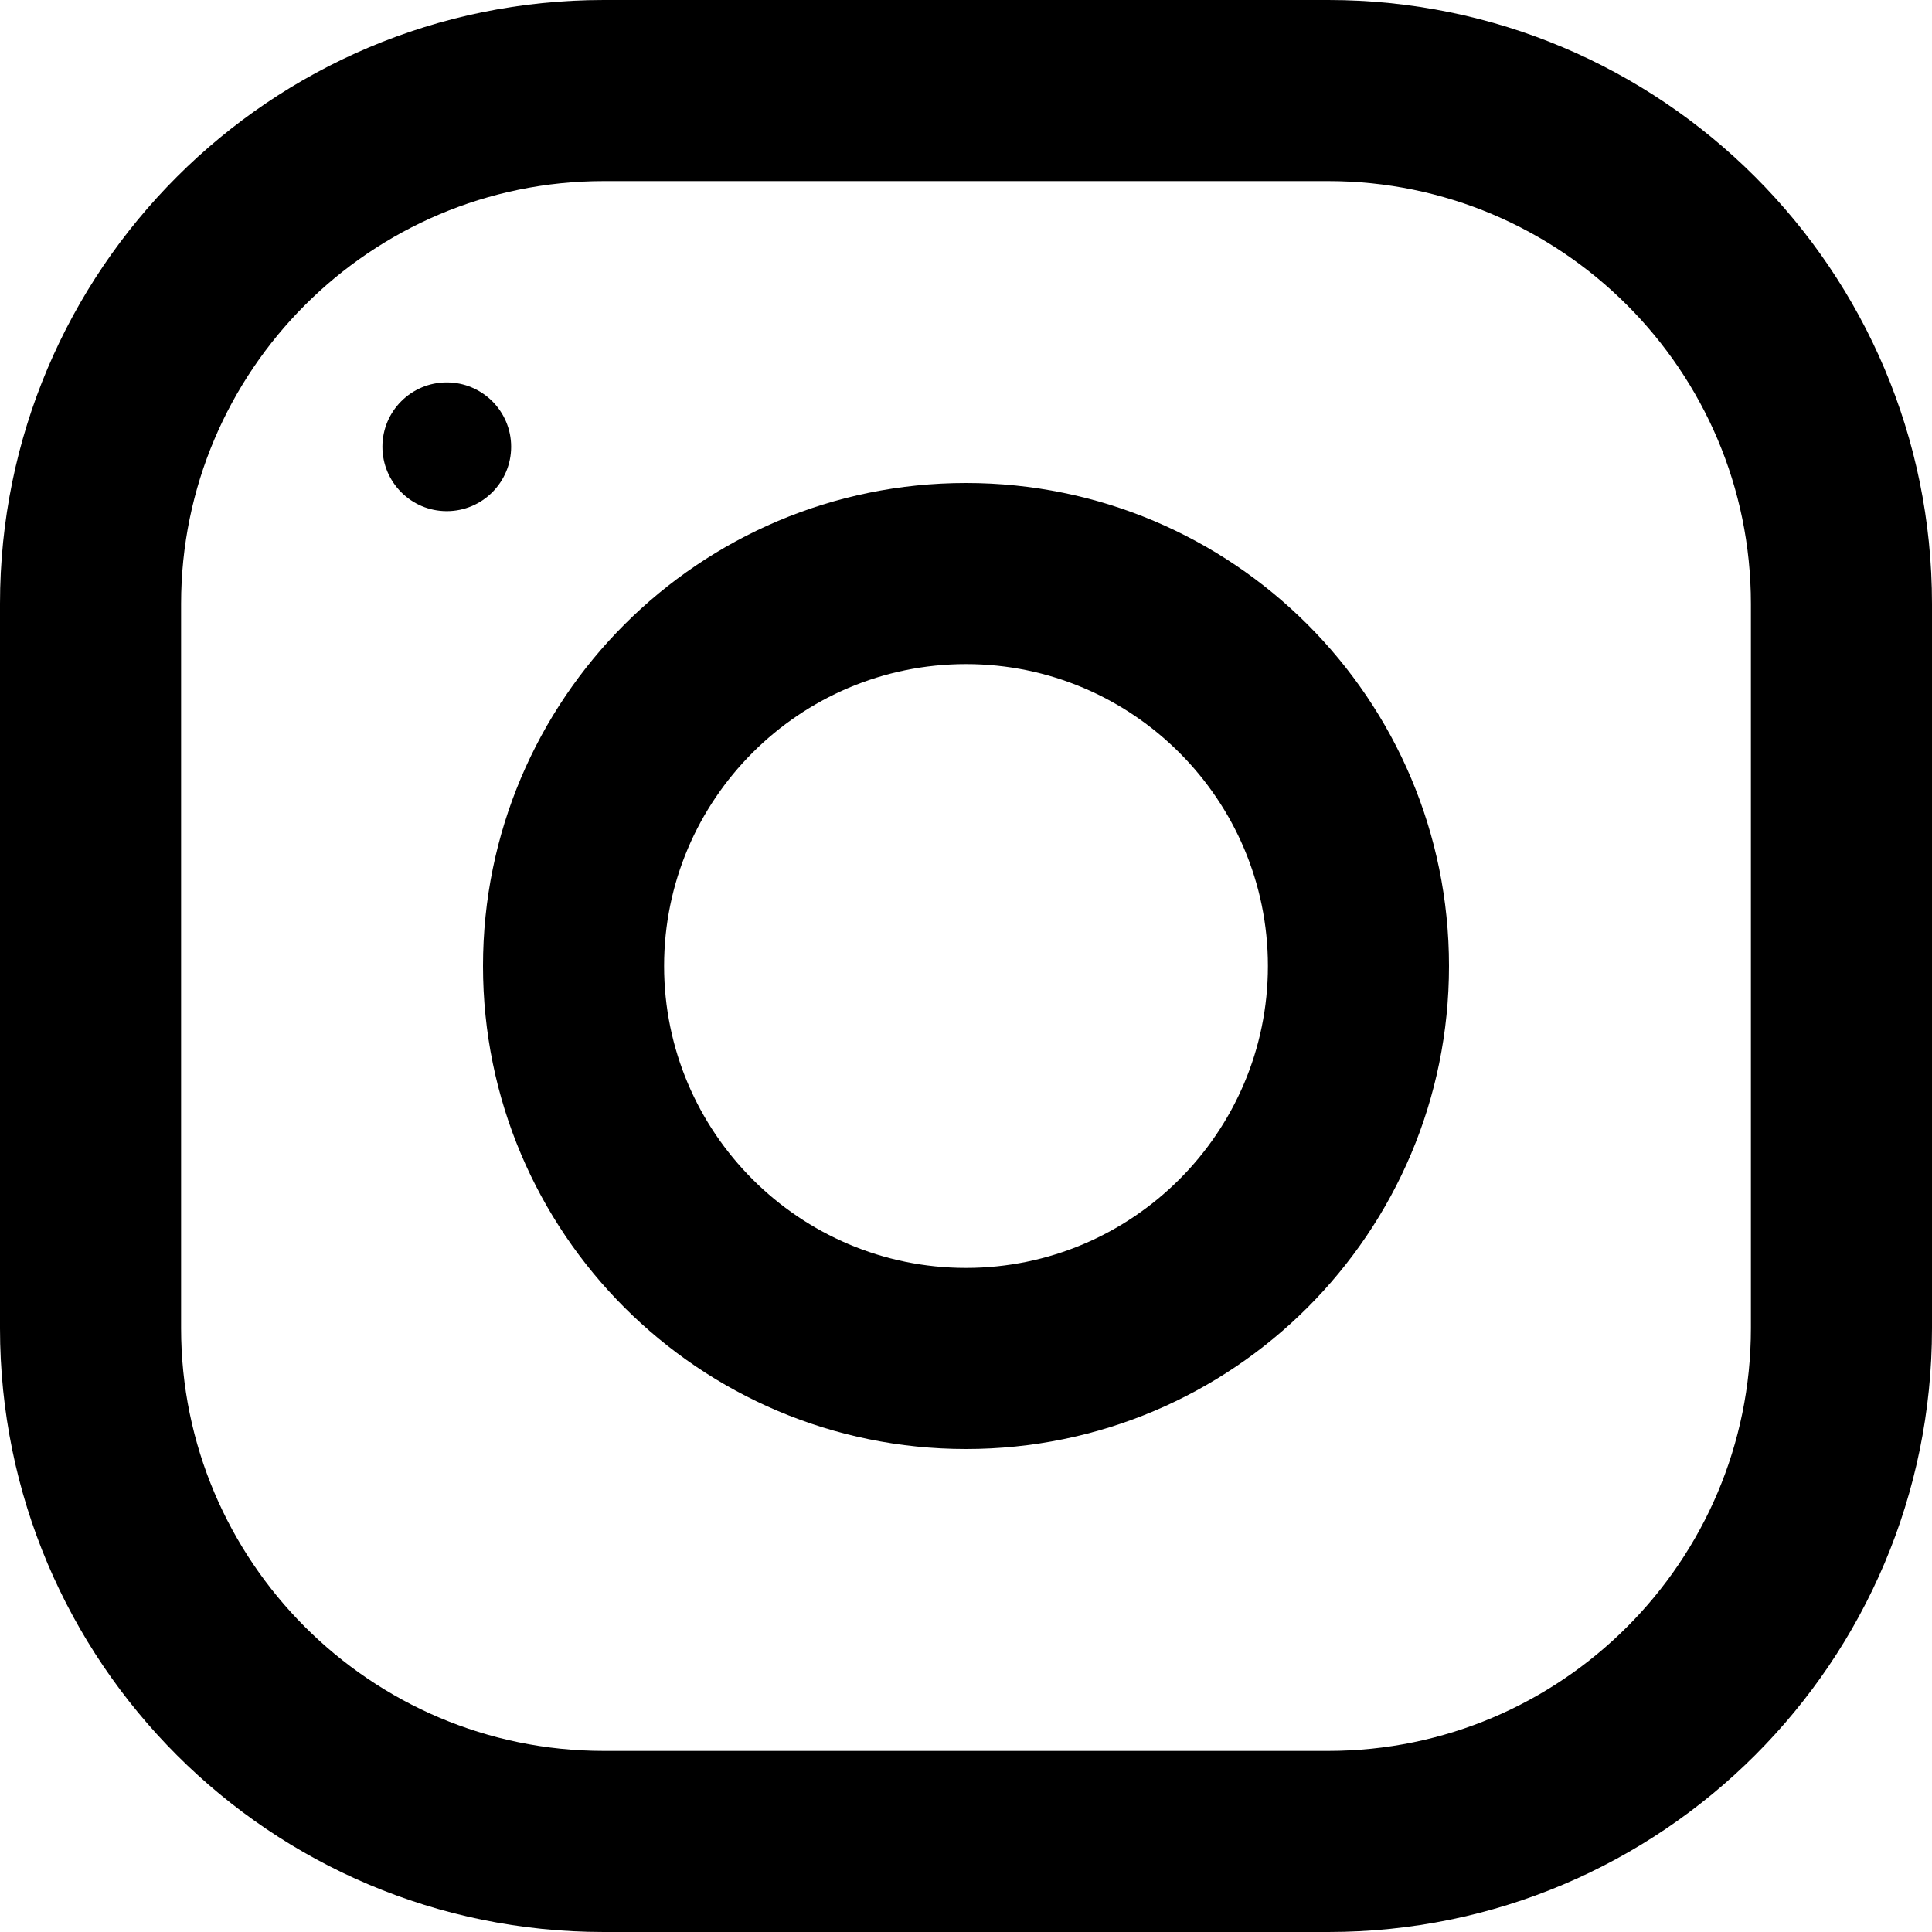
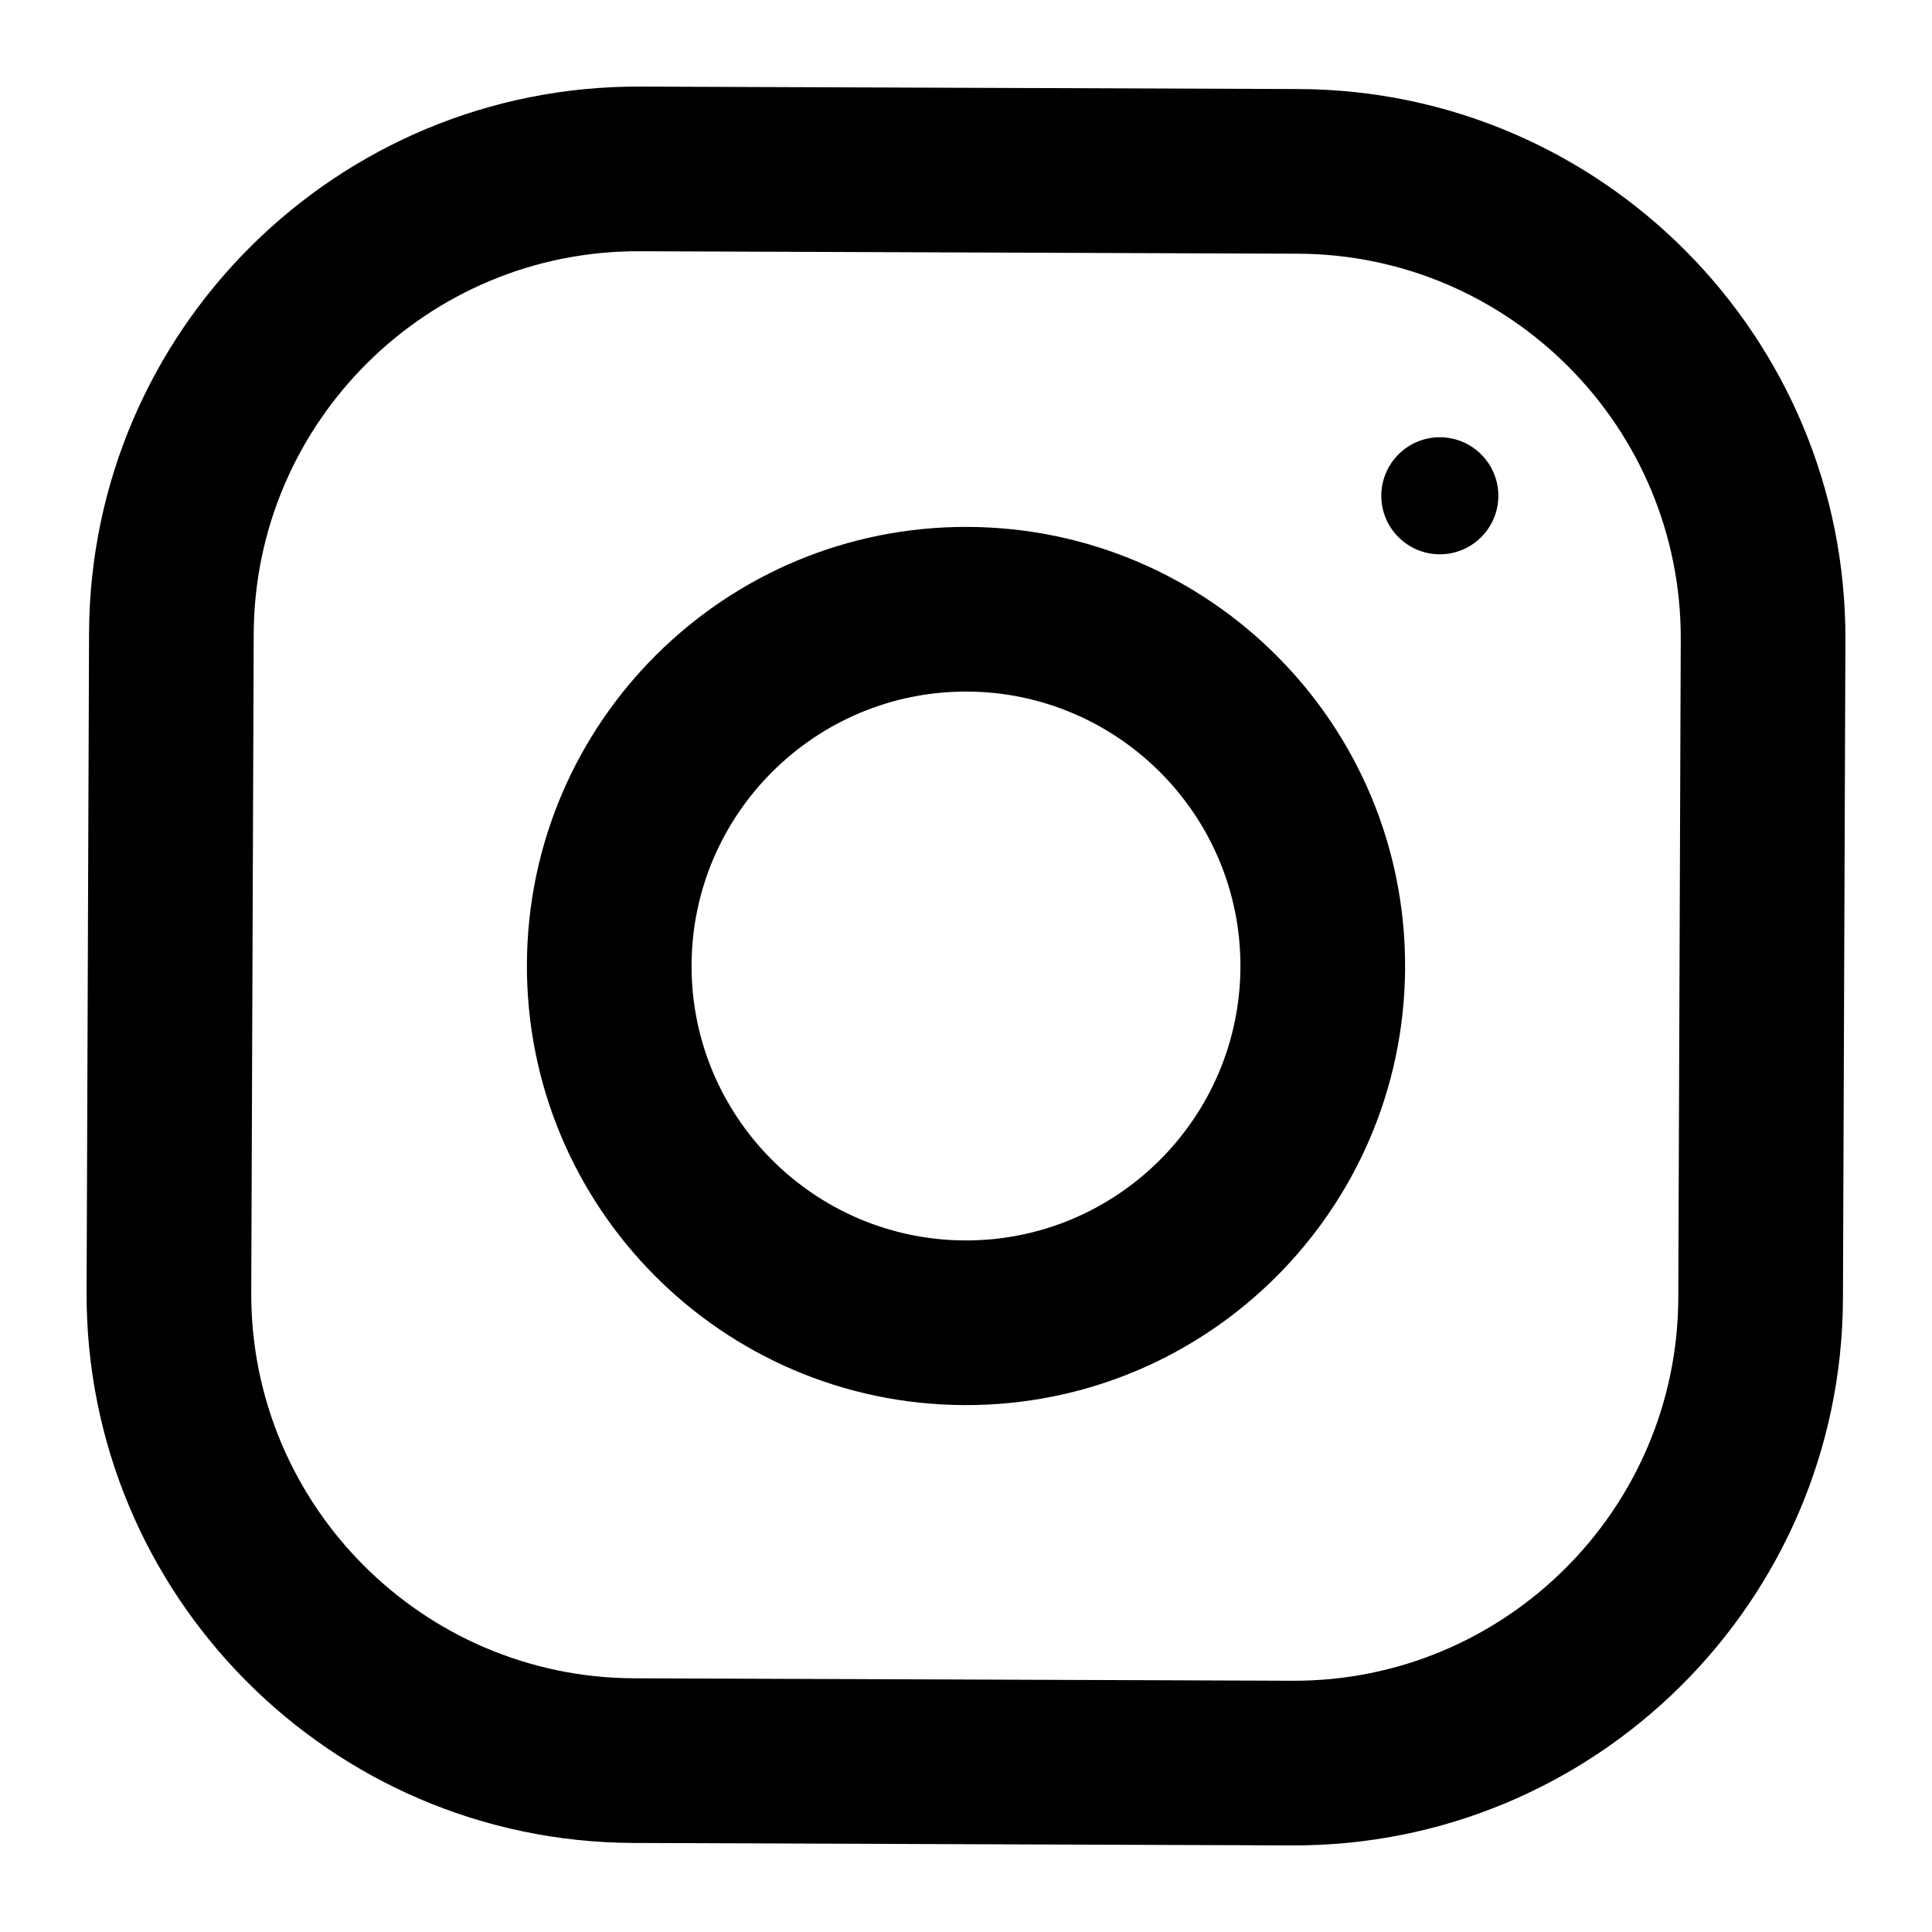
- <svg xmlns="http://www.w3.org/2000/svg" width="30" height="30" viewBox="0 0 30 30" fill="none">
-   <path d="M-9.01547e-07 9.375L-4.09794e-07 20.625C-1.83506e-07 25.802 4.198 30 9.375 30L20.625 30C25.802 30 30 25.802 30 20.625L30 9.375C30 4.198 25.802 7.79513e-07 20.625 1.0058e-06L9.375 1.49755e-06C4.198 1.72384e-06 -1.12784e-06 4.198 -9.01547e-07 9.375ZM20.625 2.812C24.244 2.812 27.188 5.756 27.188 9.375L27.188 20.625C27.188 24.244 24.244 27.188 20.625 27.188L9.375 27.188C5.756 27.188 2.812 24.244 2.812 20.625L2.812 9.375C2.812 5.756 5.756 2.812 9.375 2.812L20.625 2.812Z" fill="black" />
-   <path d="M7.5 15C7.5 19.142 10.858 22.5 15 22.5C19.142 22.5 22.5 19.142 22.5 15C22.5 10.858 19.142 7.5 15 7.5C10.858 7.5 7.5 10.858 7.5 15ZM19.688 15C19.688 17.584 17.584 19.688 15 19.688C12.414 19.688 10.312 17.584 10.312 15C10.312 12.416 12.414 10.312 15 10.312C17.584 10.312 19.688 12.416 19.688 15Z" fill="black" />
-   <path d="M7.937 6.937C7.937 6.385 7.489 5.938 6.937 5.938C6.386 5.938 5.938 6.385 5.938 6.937C5.938 7.489 6.386 7.937 6.937 7.937C7.489 7.937 7.937 7.489 7.937 6.937Z" fill="black" />
+ <svg xmlns="http://www.w3.org/2000/svg" width="22" height="22" viewBox="0 0 22 22" fill="none">
+   <path d="M14.788 1.014L7.288 0.986C3.837 0.973 1.027 3.761 1.014 7.212L0.986 14.712C0.973 18.163 3.761 20.973 7.212 20.986L14.712 21.014C18.163 21.027 20.973 18.239 20.986 14.788L21.014 7.288C21.027 3.837 18.239 1.027 14.788 1.014ZM19.111 14.781C19.102 17.193 17.132 19.148 14.719 19.139L7.219 19.111C4.807 19.102 2.852 17.132 2.861 14.719L2.889 7.219C2.898 4.807 4.868 2.852 7.281 2.861L14.781 2.889C17.193 2.898 19.148 4.868 19.139 7.281L19.111 14.781Z" fill="black" />
+   <path d="M11.019 6C8.258 5.99 6.011 8.22 6 10.981C5.99 13.742 8.22 15.989 10.981 16C13.742 16.011 15.989 13.78 16 11.019C16.011 8.258 13.78 6.011 11.019 6ZM10.988 14.125C9.266 14.118 7.868 12.711 7.875 10.988C7.882 9.264 9.289 7.869 11.012 7.875C12.734 7.882 14.132 9.288 14.125 11.012C14.118 12.734 12.711 14.132 10.988 14.125Z" fill="black" />
+   <path d="M16.393 6.312C16.761 6.313 17.06 6.016 17.062 5.648C17.063 5.28 16.766 4.981 16.398 4.979C16.03 4.978 15.731 5.275 15.729 5.643C15.728 6.011 16.025 6.31 16.393 6.312Z" fill="black" />
</svg>
